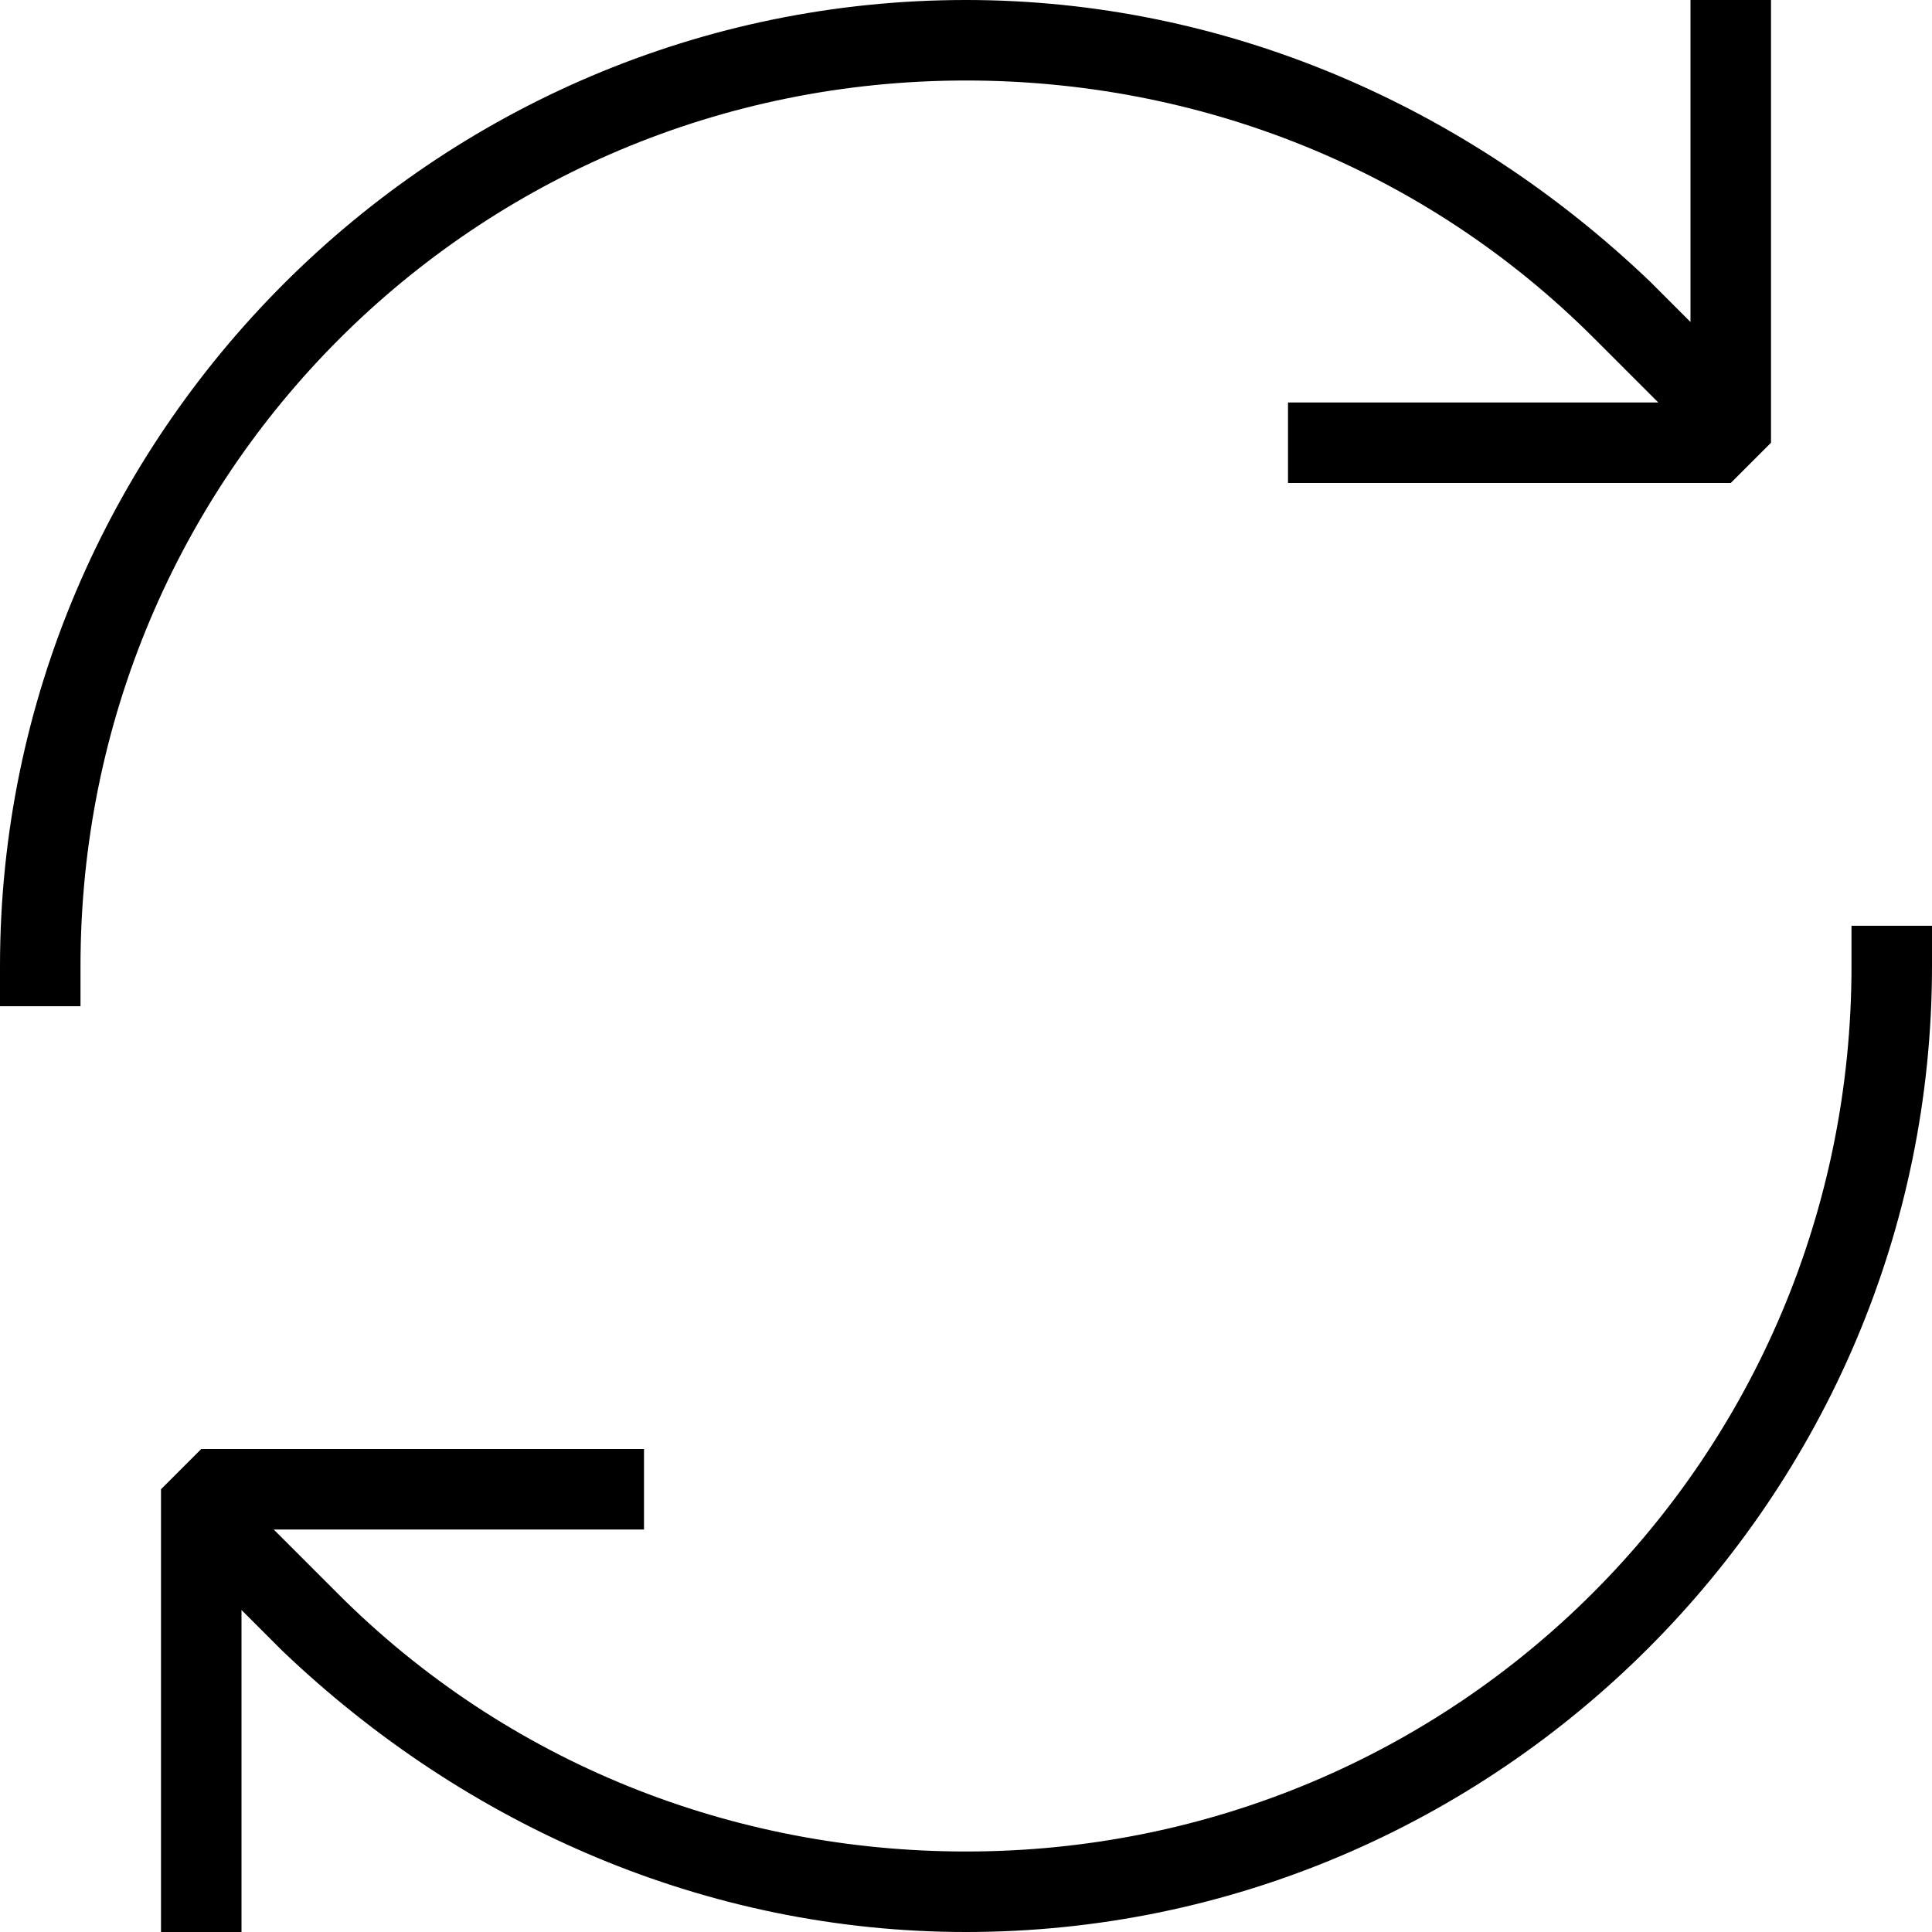
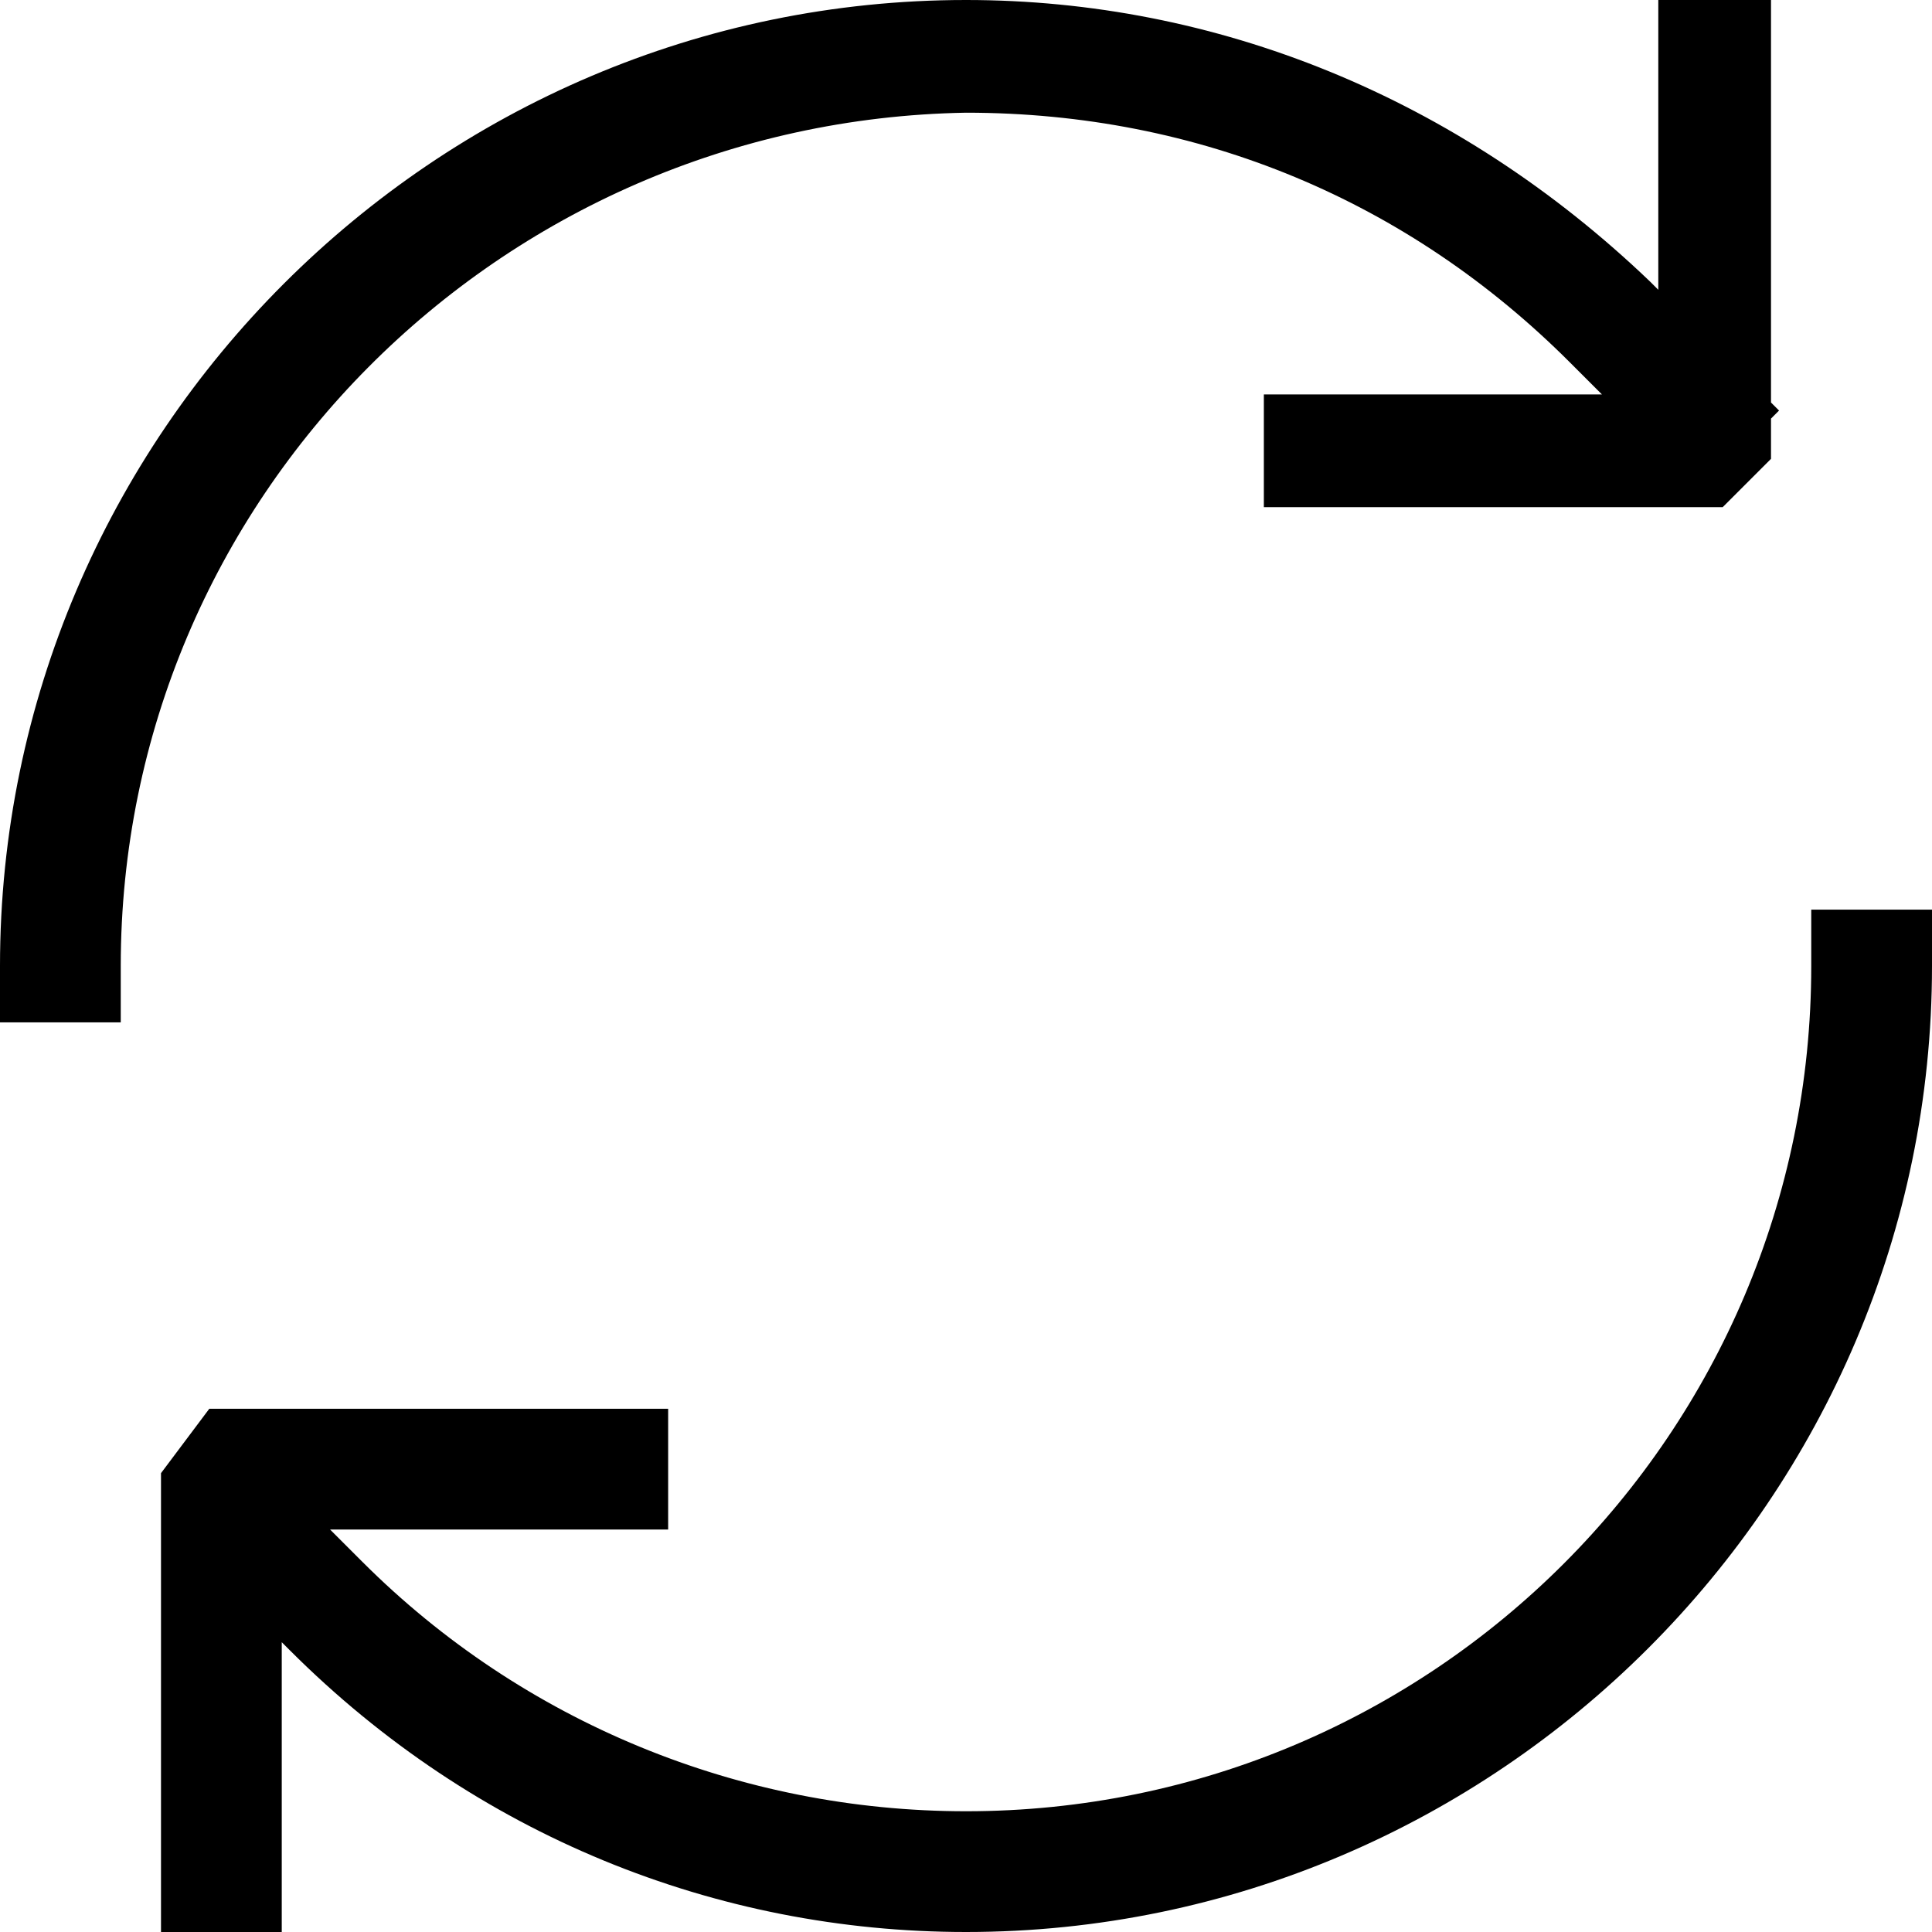
<svg xmlns="http://www.w3.org/2000/svg" version="1.1" id="Layer_1" x="0px" y="0px" viewBox="0 0 24 24" style="enable-background:new 0 0 24 24;" xml:space="preserve">
-   <path d="M1,12.5l-1,0L0,12C0,5.4,5.4,0,12,0c3.2,0,6.2,1.3,8.5,3.5L22,5l-0.7,0.7l-1.5-1.5C17.7,2.1,14.9,1,12,1C5.9,1,1,5.9,1,12  L1,12.5z M12,24c-3.2,0-6.2-1.3-8.5-3.5l-1.4-1.4l0.7-0.7l1.4,1.4C6.3,21.9,9.1,23,12,23c6.1,0,11-4.9,11-11l0-0.5l1,0l0,0.5  C24,18.6,18.6,24,12,24z M21.5,6L16,6l0-1l5,0l0-5l1,0l0,5.5L21.5,6z M3,24l-1,0l0-5.5L2.5,18L8,18l0,1l-5,0L3,24z" />
+   <path d="M1.5,12v0.7H0V12C0,5.4,5.4,0,12,0c3.1,0,6.1,1.2,8.5,3.5l0.1,0.1V0H22v5l0.1,0.1L22,5.2v0.5l-0.6,0.6h-5.7V4.9h4.2  l-0.4-0.4c-2-2-4.6-3.1-7.5-3.1C6.2,1.5,1.5,6.2,1.5,12z M22.5,11.3V12c0,5.8-4.7,10.5-10.5,10.5c-2.8,0-5.5-1.1-7.5-3.1l-0.4-0.4  h4.2v-1.5H2.6L2,18.3V24h1.5v-3.6l0.1,0.1C5.9,22.8,8.9,24,12,24c6.6,0,12-5.4,12-12v-0.7H22.5z" />
</svg>
